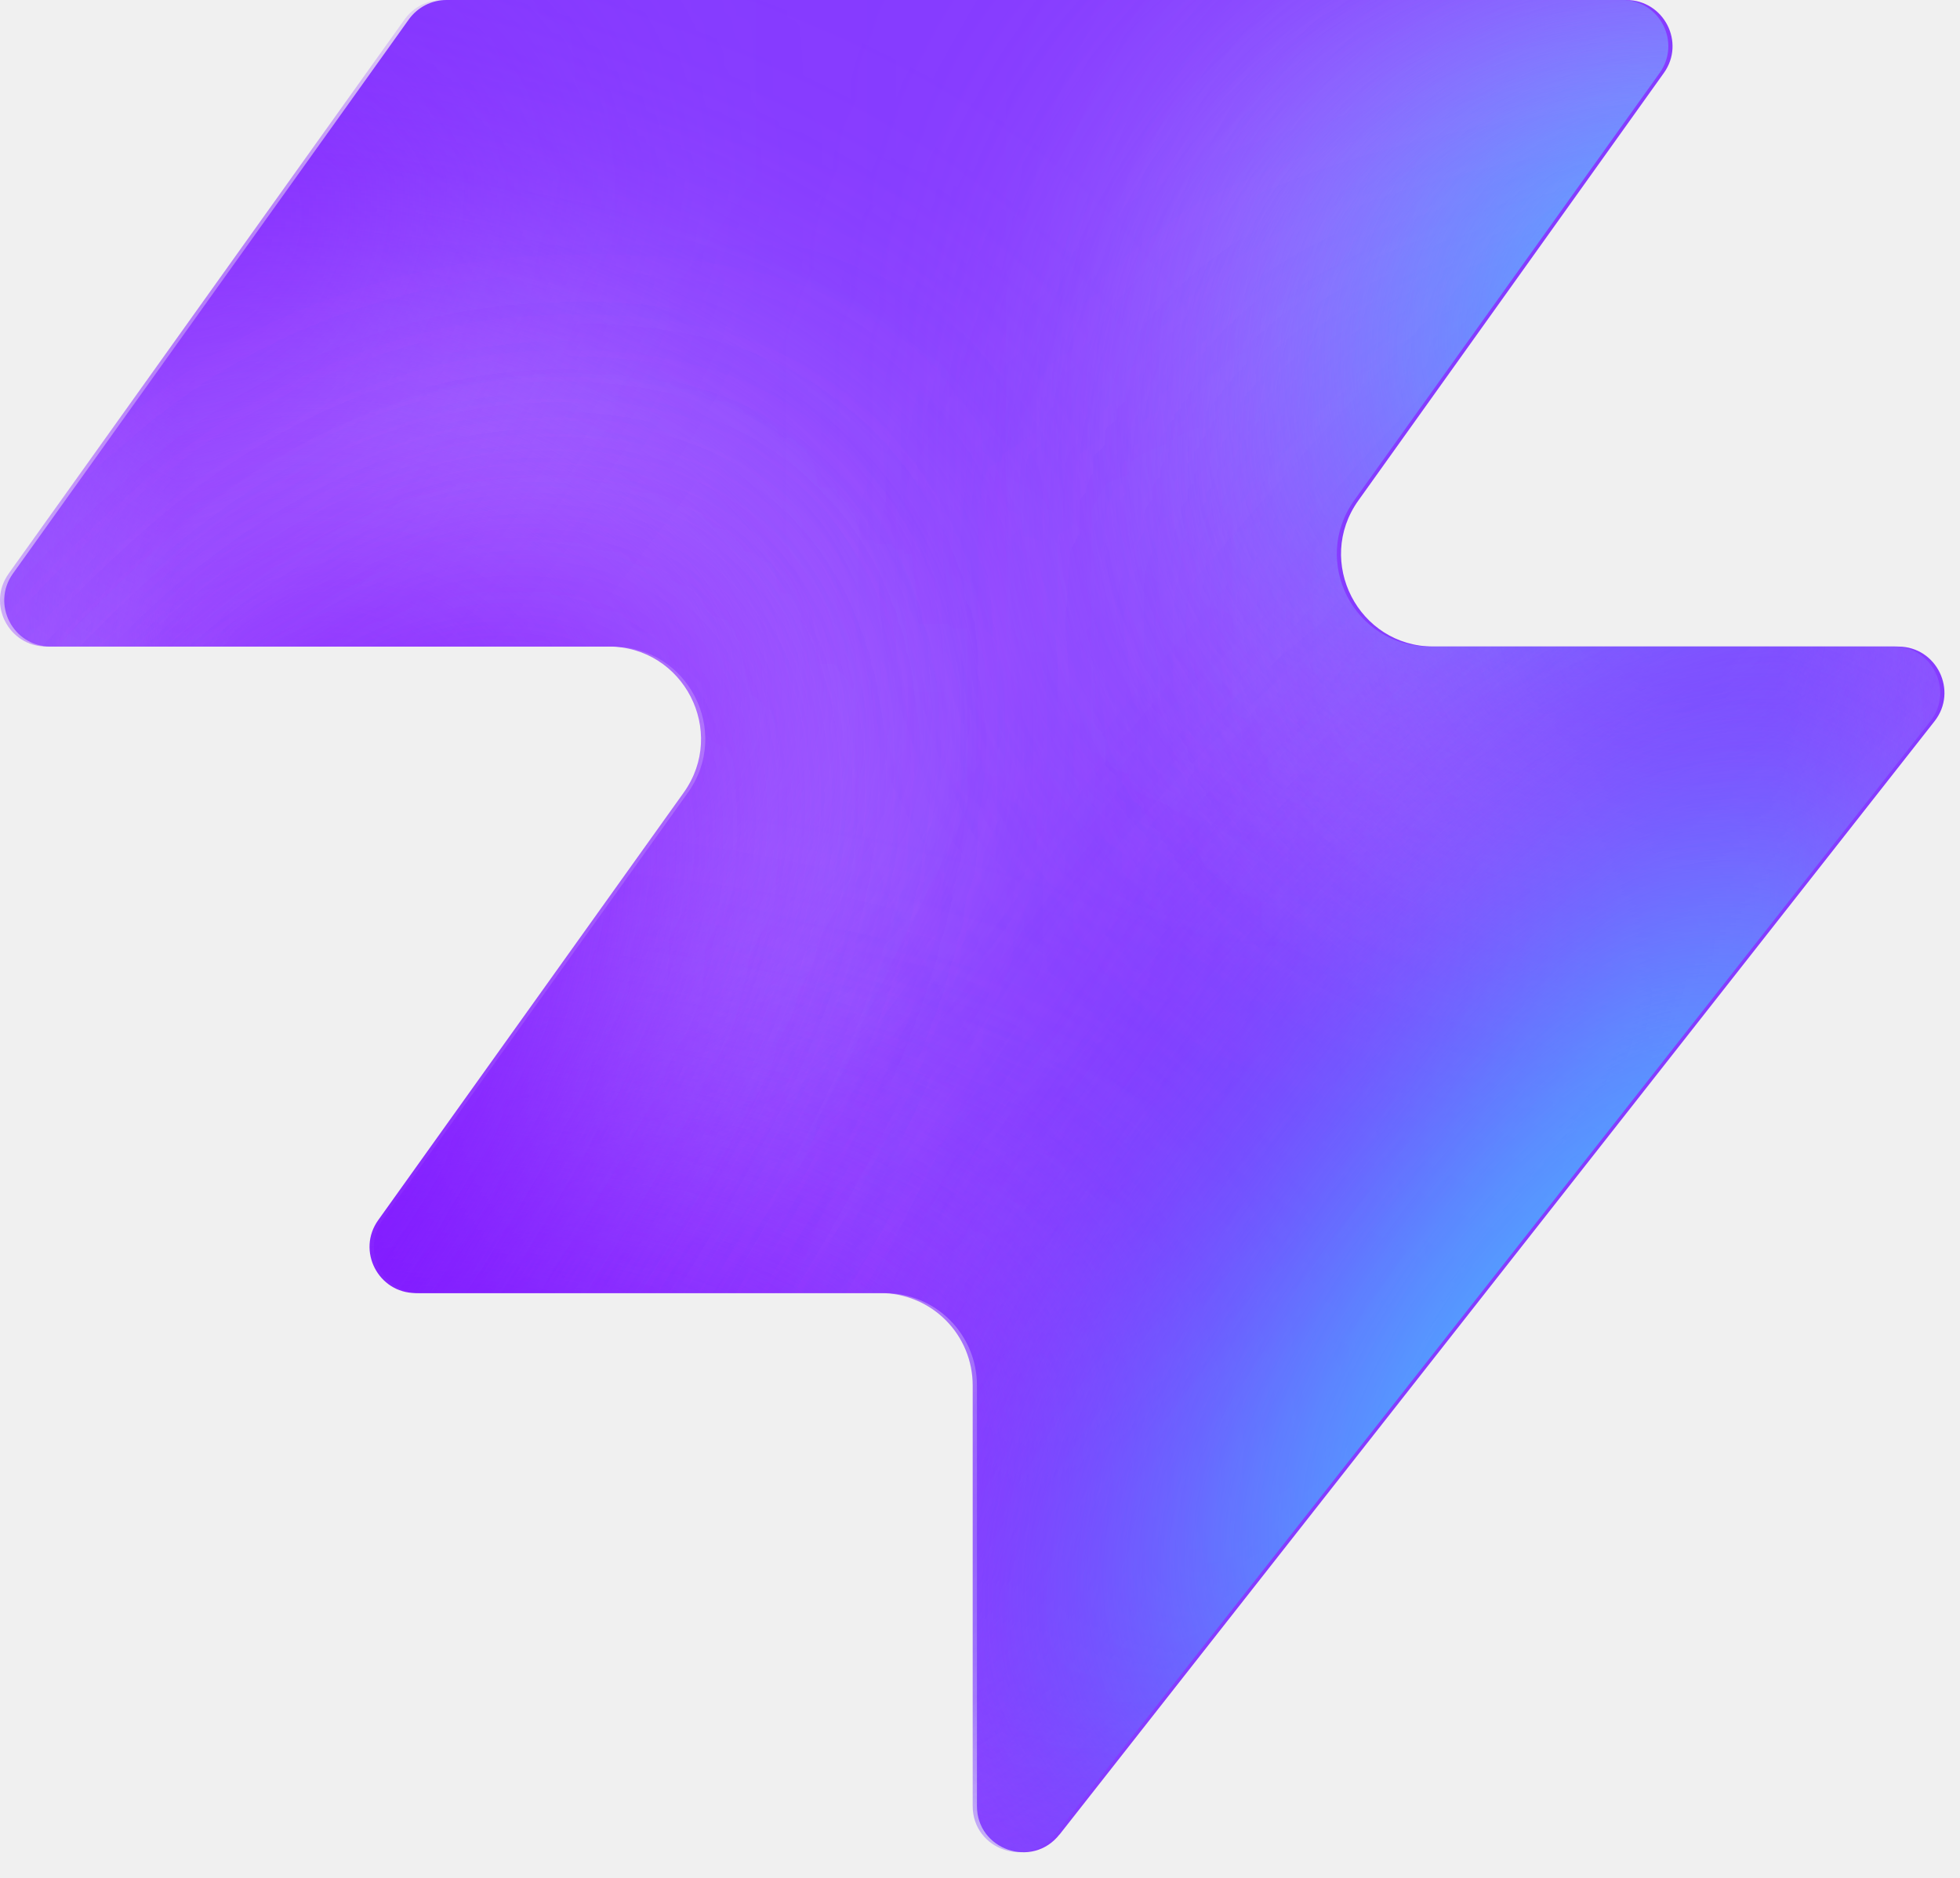
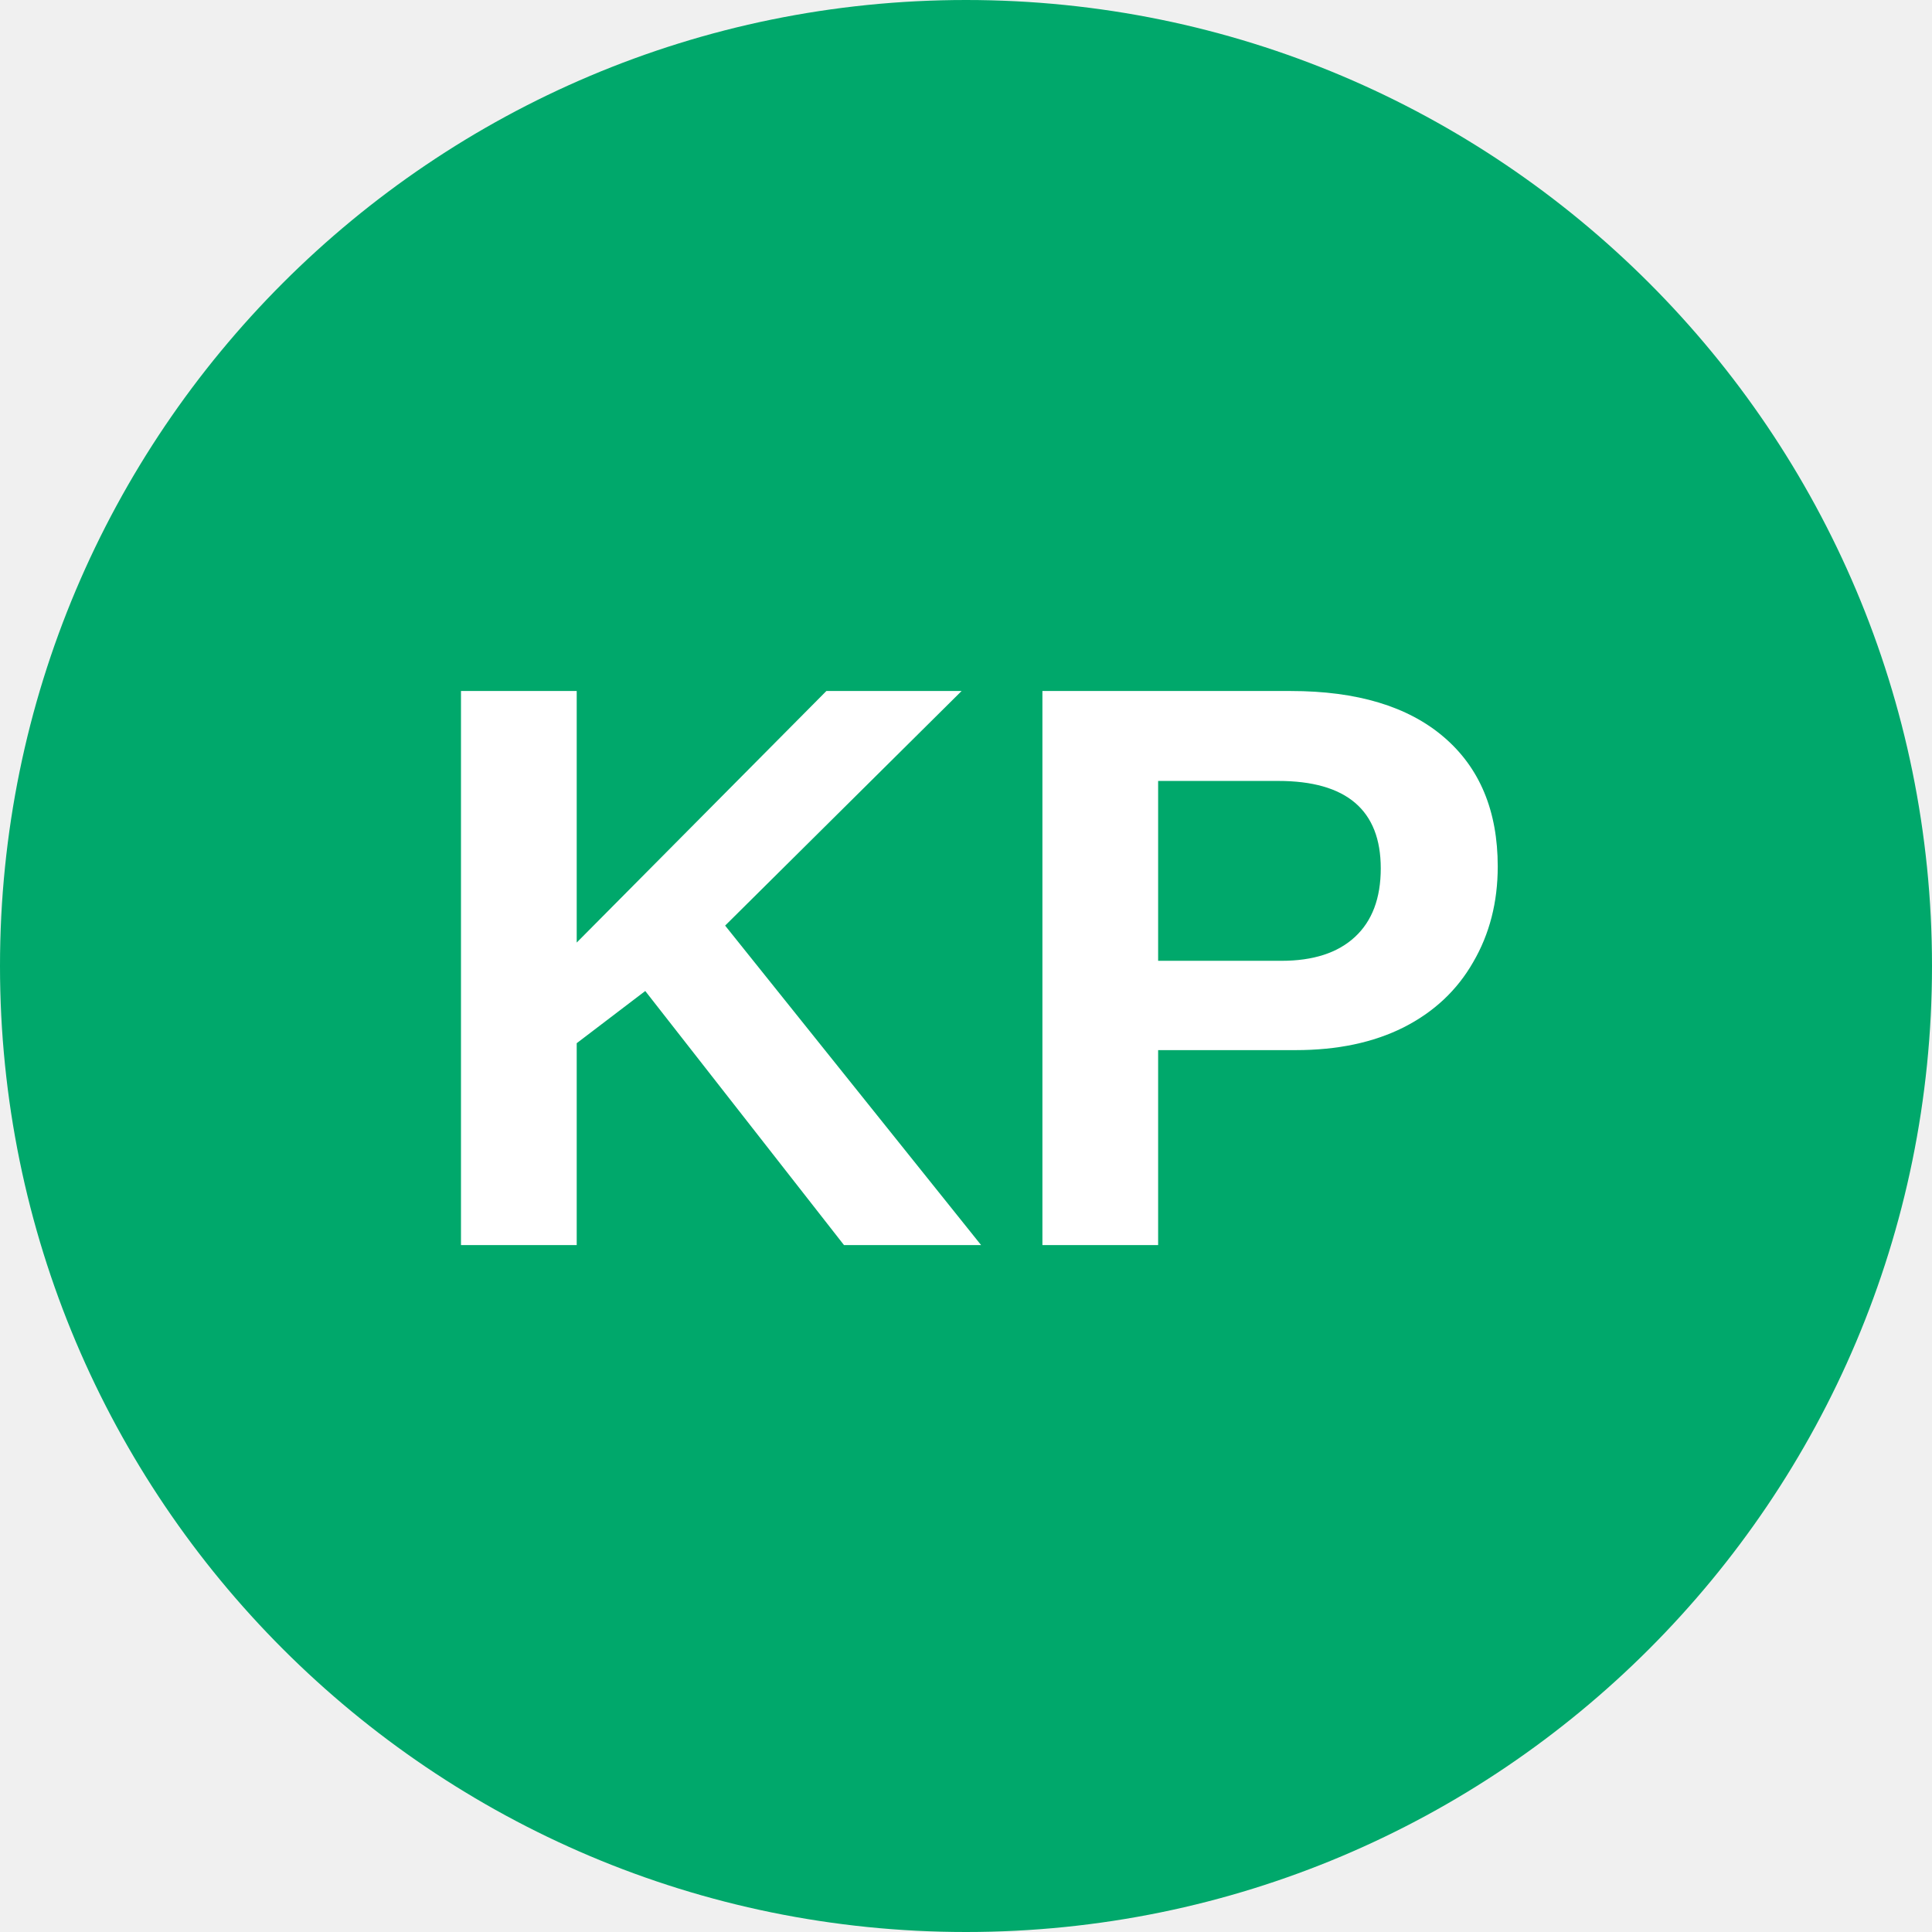
- <svg xmlns="http://www.w3.org/2000/svg" width="48" height="46" fill="none" viewBox="0 0 48 46">
-   <path fill="#863bff" d="M25.946 44.938c-.664.845-2.021.375-2.021-.698V33.937a2.26 2.26 0 0 0-2.262-2.262H10.287c-.92 0-1.456-1.04-.92-1.788l7.48-10.471c1.07-1.497 0-3.578-1.842-3.578H1.237c-.92 0-1.456-1.04-.92-1.788L10.013.474c.214-.297.556-.474.92-.474h28.894c.92 0 1.456 1.04.92 1.788l-7.48 10.471c-1.07 1.498 0 3.579 1.842 3.579h11.377c.943 0 1.473 1.088.89 1.83L25.947 44.94z" style="fill:#863bff;fill:color(display-p3 .525 .23 1);fill-opacity:1" />
-   <mask id="a" width="48" height="46" x="0" y="0" maskUnits="userSpaceOnUse" style="mask-type:alpha">
-     <path fill="#000" d="M25.842 44.938c-.664.844-2.021.375-2.021-.698V33.937a2.26 2.26 0 0 0-2.262-2.262H10.183c-.92 0-1.456-1.04-.92-1.788l7.48-10.471c1.07-1.498 0-3.579-1.842-3.579H1.133c-.92 0-1.456-1.04-.92-1.787L9.91.473c.214-.297.556-.474.92-.474h28.894c.92 0 1.456 1.04.92 1.788l-7.48 10.471c-1.07 1.498 0 3.578 1.842 3.578h11.377c.943 0 1.473 1.088.89 1.832L25.843 44.94z" style="fill:#000;fill-opacity:1" />
-   </mask>
-   <g mask="url(#a)">
-     <g filter="url(#b)">
-       <ellipse cx="5.508" cy="14.704" fill="#ede6ff" rx="5.508" ry="14.704" style="fill:#ede6ff;fill:color(display-p3 .927 .903 1);fill-opacity:1" transform="matrix(.00324 1 1 -.00324 -4.47 31.516)" />
-     </g>
-     <g filter="url(#c)">
-       <ellipse cx="10.399" cy="29.851" fill="#ede6ff" rx="10.399" ry="29.851" style="fill:#ede6ff;fill:color(display-p3 .927 .903 1);fill-opacity:1" transform="matrix(.00324 1 1 -.00324 -39.328 7.883)" />
-     </g>
-     <g filter="url(#d)">
-       <ellipse cx="5.508" cy="30.487" fill="#7e14ff" rx="5.508" ry="30.487" style="fill:#7e14ff;fill:color(display-p3 .492 .077 1);fill-opacity:1" transform="rotate(89.814 -25.913 -14.639)scale(1 -1)" />
-     </g>
-     <g filter="url(#e)">
-       <ellipse cx="5.508" cy="30.599" fill="#7e14ff" rx="5.508" ry="30.599" style="fill:#7e14ff;fill:color(display-p3 .492 .077 1);fill-opacity:1" transform="rotate(89.814 -32.644 -3.334)scale(1 -1)" />
-     </g>
-     <g filter="url(#f)">
-       <ellipse cx="5.508" cy="30.599" fill="#7e14ff" rx="5.508" ry="30.599" style="fill:#7e14ff;fill:color(display-p3 .492 .077 1);fill-opacity:1" transform="matrix(.00324 1 1 -.00324 -34.34 30.47)" />
-     </g>
-     <g filter="url(#g)">
-       <ellipse cx="14.072" cy="22.078" fill="#ede6ff" rx="14.072" ry="22.078" style="fill:#ede6ff;fill:color(display-p3 .927 .903 1);fill-opacity:1" transform="rotate(93.35 24.506 48.493)scale(-1 1)" />
-     </g>
-     <g filter="url(#h)">
-       <ellipse cx="3.47" cy="21.501" fill="#7e14ff" rx="3.47" ry="21.501" style="fill:#7e14ff;fill:color(display-p3 .492 .077 1);fill-opacity:1" transform="rotate(89.009 28.708 47.59)scale(-1 1)" />
-     </g>
-     <g filter="url(#i)">
-       <ellipse cx="3.47" cy="21.501" fill="#7e14ff" rx="3.47" ry="21.501" style="fill:#7e14ff;fill:color(display-p3 .492 .077 1);fill-opacity:1" transform="rotate(89.009 28.708 47.59)scale(-1 1)" />
-     </g>
-     <g filter="url(#j)">
-       <ellipse cx=".387" cy="8.972" fill="#7e14ff" rx="4.407" ry="29.108" style="fill:#7e14ff;fill:color(display-p3 .492 .077 1);fill-opacity:1" transform="rotate(39.51 .387 8.972)" />
-     </g>
-     <g filter="url(#k)">
-       <ellipse cx="47.523" cy="-6.092" fill="#7e14ff" rx="4.407" ry="29.108" style="fill:#7e14ff;fill:color(display-p3 .492 .077 1);fill-opacity:1" transform="rotate(37.892 47.523 -6.092)" />
-     </g>
-     <g filter="url(#l)">
-       <ellipse cx="41.412" cy="6.333" fill="#47bfff" rx="5.971" ry="9.665" style="fill:#47bfff;fill:color(display-p3 .28 .748 1);fill-opacity:1" transform="rotate(37.892 41.412 6.333)" />
-     </g>
-     <g filter="url(#m)">
-       <ellipse cx="-1.879" cy="38.332" fill="#7e14ff" rx="4.407" ry="29.108" style="fill:#7e14ff;fill:color(display-p3 .492 .077 1);fill-opacity:1" transform="rotate(37.892 -1.88 38.332)" />
-     </g>
-     <g filter="url(#n)">
-       <ellipse cx="-1.879" cy="38.332" fill="#7e14ff" rx="4.407" ry="29.108" style="fill:#7e14ff;fill:color(display-p3 .492 .077 1);fill-opacity:1" transform="rotate(37.892 -1.88 38.332)" />
-     </g>
-     <g filter="url(#o)">
-       <ellipse cx="35.651" cy="29.907" fill="#7e14ff" rx="4.407" ry="29.108" style="fill:#7e14ff;fill:color(display-p3 .492 .077 1);fill-opacity:1" transform="rotate(37.892 35.651 29.907)" />
-     </g>
-     <g filter="url(#p)">
-       <ellipse cx="38.418" cy="32.4" fill="#47bfff" rx="5.971" ry="15.297" style="fill:#47bfff;fill:color(display-p3 .28 .748 1);fill-opacity:1" transform="rotate(37.892 38.418 32.4)" />
-     </g>
-   </g>
-   <defs>
-     <filter id="b" width="60.045" height="41.654" x="-19.77" y="16.149" color-interpolation-filters="sRGB" filterUnits="userSpaceOnUse">
-       <feFlood flood-opacity="0" result="BackgroundImageFix" />
-       <feBlend in="SourceGraphic" in2="BackgroundImageFix" result="shape" />
-       <feGaussianBlur result="effect1_foregroundBlur_2002_17158" stdDeviation="7.659" />
-     </filter>
-     <filter id="c" width="90.34" height="51.437" x="-54.613" y="-7.533" color-interpolation-filters="sRGB" filterUnits="userSpaceOnUse">
-       <feFlood flood-opacity="0" result="BackgroundImageFix" />
-       <feBlend in="SourceGraphic" in2="BackgroundImageFix" result="shape" />
-       <feGaussianBlur result="effect1_foregroundBlur_2002_17158" stdDeviation="7.659" />
-     </filter>
-     <filter id="d" width="79.355" height="29.4" x="-49.64" y="2.03" color-interpolation-filters="sRGB" filterUnits="userSpaceOnUse">
-       <feFlood flood-opacity="0" result="BackgroundImageFix" />
-       <feBlend in="SourceGraphic" in2="BackgroundImageFix" result="shape" />
-       <feGaussianBlur result="effect1_foregroundBlur_2002_17158" stdDeviation="4.596" />
-     </filter>
-     <filter id="e" width="79.579" height="29.4" x="-45.045" y="20.029" color-interpolation-filters="sRGB" filterUnits="userSpaceOnUse">
-       <feFlood flood-opacity="0" result="BackgroundImageFix" />
-       <feBlend in="SourceGraphic" in2="BackgroundImageFix" result="shape" />
-       <feGaussianBlur result="effect1_foregroundBlur_2002_17158" stdDeviation="4.596" />
-     </filter>
-     <filter id="f" width="79.579" height="29.4" x="-43.513" y="21.178" color-interpolation-filters="sRGB" filterUnits="userSpaceOnUse">
-       <feFlood flood-opacity="0" result="BackgroundImageFix" />
-       <feBlend in="SourceGraphic" in2="BackgroundImageFix" result="shape" />
-       <feGaussianBlur result="effect1_foregroundBlur_2002_17158" stdDeviation="4.596" />
-     </filter>
-     <filter id="g" width="74.749" height="58.852" x="15.756" y="-17.901" color-interpolation-filters="sRGB" filterUnits="userSpaceOnUse">
-       <feFlood flood-opacity="0" result="BackgroundImageFix" />
-       <feBlend in="SourceGraphic" in2="BackgroundImageFix" result="shape" />
-       <feGaussianBlur result="effect1_foregroundBlur_2002_17158" stdDeviation="7.659" />
-     </filter>
-     <filter id="h" width="61.377" height="25.362" x="23.548" y="2.284" color-interpolation-filters="sRGB" filterUnits="userSpaceOnUse">
-       <feFlood flood-opacity="0" result="BackgroundImageFix" />
-       <feBlend in="SourceGraphic" in2="BackgroundImageFix" result="shape" />
-       <feGaussianBlur result="effect1_foregroundBlur_2002_17158" stdDeviation="4.596" />
-     </filter>
-     <filter id="i" width="61.377" height="25.362" x="23.548" y="2.284" color-interpolation-filters="sRGB" filterUnits="userSpaceOnUse">
-       <feFlood flood-opacity="0" result="BackgroundImageFix" />
-       <feBlend in="SourceGraphic" in2="BackgroundImageFix" result="shape" />
-       <feGaussianBlur result="effect1_foregroundBlur_2002_17158" stdDeviation="4.596" />
-     </filter>
-     <filter id="j" width="56.045" height="63.649" x="-27.636" y="-22.853" color-interpolation-filters="sRGB" filterUnits="userSpaceOnUse">
-       <feFlood flood-opacity="0" result="BackgroundImageFix" />
-       <feBlend in="SourceGraphic" in2="BackgroundImageFix" result="shape" />
-       <feGaussianBlur result="effect1_foregroundBlur_2002_17158" stdDeviation="4.596" />
-     </filter>
-     <filter id="k" width="54.814" height="64.646" x="20.116" y="-38.415" color-interpolation-filters="sRGB" filterUnits="userSpaceOnUse">
-       <feFlood flood-opacity="0" result="BackgroundImageFix" />
-       <feBlend in="SourceGraphic" in2="BackgroundImageFix" result="shape" />
-       <feGaussianBlur result="effect1_foregroundBlur_2002_17158" stdDeviation="4.596" />
-     </filter>
-     <filter id="l" width="33.541" height="35.313" x="24.641" y="-11.323" color-interpolation-filters="sRGB" filterUnits="userSpaceOnUse">
-       <feFlood flood-opacity="0" result="BackgroundImageFix" />
-       <feBlend in="SourceGraphic" in2="BackgroundImageFix" result="shape" />
-       <feGaussianBlur result="effect1_foregroundBlur_2002_17158" stdDeviation="4.596" />
-     </filter>
-     <filter id="m" width="54.814" height="64.646" x="-29.286" y="6.009" color-interpolation-filters="sRGB" filterUnits="userSpaceOnUse">
-       <feFlood flood-opacity="0" result="BackgroundImageFix" />
-       <feBlend in="SourceGraphic" in2="BackgroundImageFix" result="shape" />
-       <feGaussianBlur result="effect1_foregroundBlur_2002_17158" stdDeviation="4.596" />
-     </filter>
-     <filter id="n" width="54.814" height="64.646" x="-29.286" y="6.009" color-interpolation-filters="sRGB" filterUnits="userSpaceOnUse">
-       <feFlood flood-opacity="0" result="BackgroundImageFix" />
-       <feBlend in="SourceGraphic" in2="BackgroundImageFix" result="shape" />
-       <feGaussianBlur result="effect1_foregroundBlur_2002_17158" stdDeviation="4.596" />
-     </filter>
-     <filter id="o" width="54.814" height="64.646" x="8.244" y="-2.416" color-interpolation-filters="sRGB" filterUnits="userSpaceOnUse">
-       <feFlood flood-opacity="0" result="BackgroundImageFix" />
-       <feBlend in="SourceGraphic" in2="BackgroundImageFix" result="shape" />
-       <feGaussianBlur result="effect1_foregroundBlur_2002_17158" stdDeviation="4.596" />
-     </filter>
-     <filter id="p" width="39.409" height="43.623" x="18.713" y="10.588" color-interpolation-filters="sRGB" filterUnits="userSpaceOnUse">
-       <feFlood flood-opacity="0" result="BackgroundImageFix" />
-       <feBlend in="SourceGraphic" in2="BackgroundImageFix" result="shape" />
-       <feGaussianBlur result="effect1_foregroundBlur_2002_17158" stdDeviation="4.596" />
-     </filter>
-   </defs>
+ <svg xmlns="http://www.w3.org/2000/svg" width="48" height="48" viewBox="0 0 48 48">
+   <circle cx="24" cy="24" r="24" fill="#00A86B" />
+   <text x="24" y="24" text-anchor="middle" dominant-baseline="central" font-family="Arial, sans-serif" font-weight="bold" font-size="20" fill="white">KP</text>
</svg>
